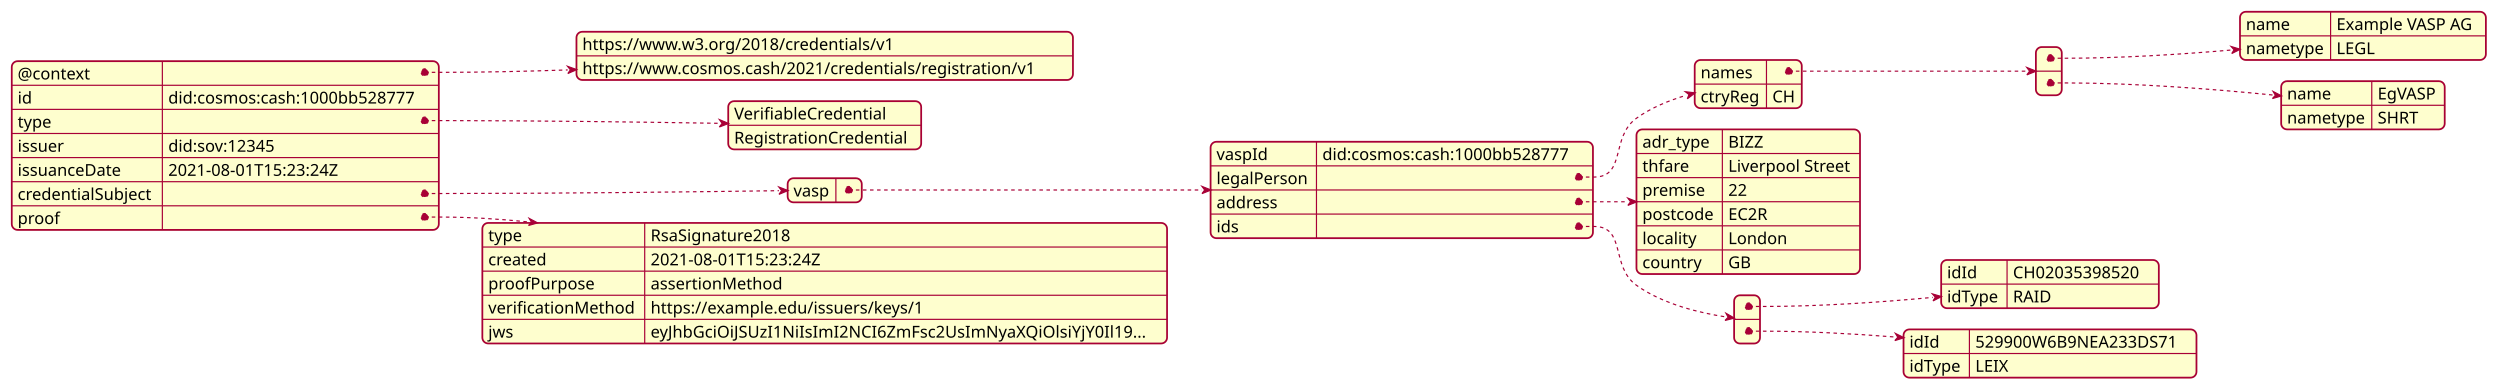
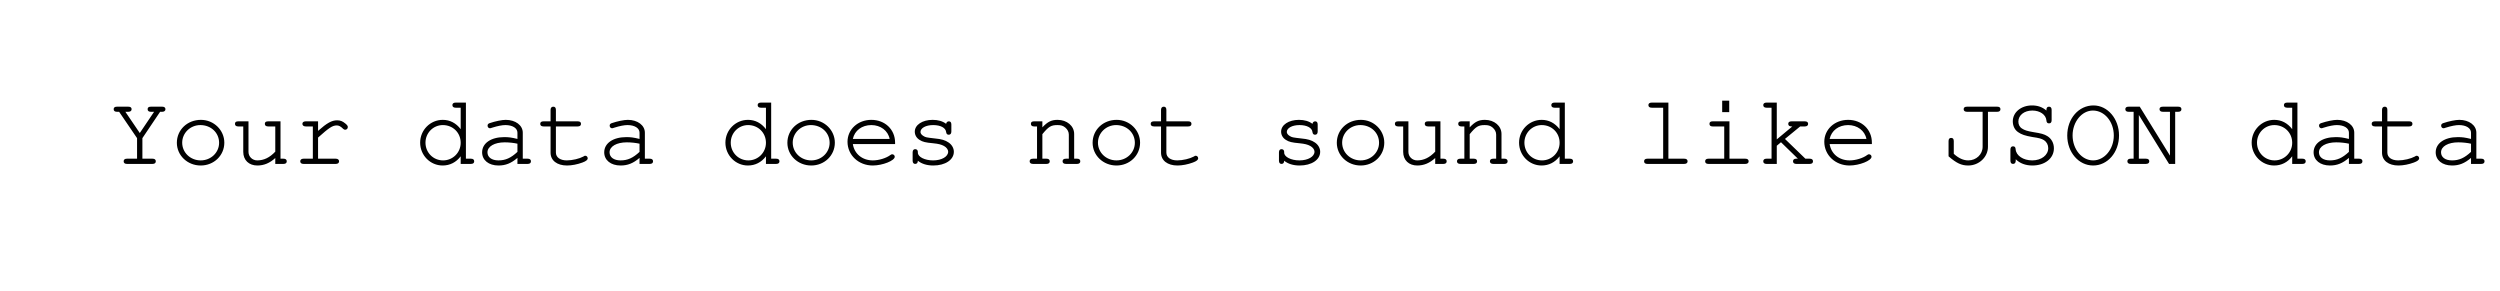
- <svg xmlns="http://www.w3.org/2000/svg" contentScriptType="application/ecmascript" contentStyleType="text/css" height="332px" preserveAspectRatio="none" style="width:2125px;height:332px;background:#FFFFFF;" version="1.1" viewBox="0 0 2125 332" width="2125px" zoomAndPan="magnify">
+ <svg xmlns="http://www.w3.org/2000/svg" contentScriptType="application/ecmascript" contentStyleType="text/css" height="40px" preserveAspectRatio="none" style="width:344px;height:40px;background:#FFFFFF;" version="1.1" viewBox="0 0 344 40" width="344px" zoomAndPan="magnify">
  <defs />
  <g>
-     <rect fill="#FEFECE" height="143.418" rx="5" ry="5" style="stroke:#FEFECE;stroke-width:1.5;" width="363" x="10" y="52" />
-     <text fill="#000000" font-family="sans-serif" font-size="14" lengthAdjust="spacing" textLength="64" x="15" y="67.535">@context</text>
-     <text fill="#000000" font-family="sans-serif" font-size="14" lengthAdjust="spacing" textLength="0" x="155" y="67.535" />
-     <line style="stroke:#A80036;stroke-width:1.0;" x1="138" x2="138" y1="52" y2="72.488" />
-     <line style="stroke:#A80036;stroke-width:1.0;" x1="10" x2="373" y1="72.488" y2="72.488" />
-     <text fill="#000000" font-family="sans-serif" font-size="14" lengthAdjust="spacing" textLength="13" x="15" y="88.023">id</text>
-     <text fill="#000000" font-family="sans-serif" font-size="14" lengthAdjust="spacing" textLength="225" x="143" y="88.023">did:cosmos:cash:1000bb528777</text>
-     <line style="stroke:#A80036;stroke-width:1.0;" x1="138" x2="138" y1="72.488" y2="92.977" />
-     <line style="stroke:#A80036;stroke-width:1.0;" x1="10" x2="373" y1="92.977" y2="92.977" />
-     <text fill="#000000" font-family="sans-serif" font-size="14" lengthAdjust="spacing" textLength="29" x="15" y="108.512">type</text>
-     <text fill="#000000" font-family="sans-serif" font-size="14" lengthAdjust="spacing" textLength="0" x="155" y="108.512" />
-     <line style="stroke:#A80036;stroke-width:1.0;" x1="138" x2="138" y1="92.977" y2="113.465" />
-     <line style="stroke:#A80036;stroke-width:1.0;" x1="10" x2="373" y1="113.465" y2="113.465" />
-     <text fill="#000000" font-family="sans-serif" font-size="14" lengthAdjust="spacing" textLength="41" x="15" y="129">issuer</text>
-     <text fill="#000000" font-family="sans-serif" font-size="14" lengthAdjust="spacing" textLength="98" x="143" y="129">did:sov:12345</text>
-     <line style="stroke:#A80036;stroke-width:1.0;" x1="138" x2="138" y1="113.465" y2="133.953" />
-     <line style="stroke:#A80036;stroke-width:1.0;" x1="10" x2="373" y1="133.953" y2="133.953" />
-     <text fill="#000000" font-family="sans-serif" font-size="14" lengthAdjust="spacing" textLength="90" x="15" y="149.488">issuanceDate</text>
-     <text fill="#000000" font-family="sans-serif" font-size="14" lengthAdjust="spacing" textLength="167" x="143" y="149.488">2021-08-01T15:23:24Z</text>
-     <line style="stroke:#A80036;stroke-width:1.0;" x1="138" x2="138" y1="133.953" y2="154.441" />
-     <line style="stroke:#A80036;stroke-width:1.0;" x1="10" x2="373" y1="154.441" y2="154.441" />
-     <text fill="#000000" font-family="sans-serif" font-size="14" lengthAdjust="spacing" textLength="118" x="15" y="169.977">credentialSubject</text>
-     <text fill="#000000" font-family="sans-serif" font-size="14" lengthAdjust="spacing" textLength="0" x="155" y="169.977" />
-     <line style="stroke:#A80036;stroke-width:1.0;" x1="138" x2="138" y1="154.441" y2="174.93" />
-     <line style="stroke:#A80036;stroke-width:1.0;" x1="10" x2="373" y1="174.93" y2="174.93" />
-     <text fill="#000000" font-family="sans-serif" font-size="14" lengthAdjust="spacing" textLength="38" x="15" y="190.465">proof</text>
-     <text fill="#000000" font-family="sans-serif" font-size="14" lengthAdjust="spacing" textLength="0" x="155" y="190.465" />
-     <line style="stroke:#A80036;stroke-width:1.0;" x1="138" x2="138" y1="174.93" y2="195.418" />
-     <rect fill="none" height="143.418" rx="5" ry="5" style="stroke:#A80036;stroke-width:1.5;" width="363" x="10" y="52" />
-     <rect fill="#FEFECE" height="40.977" rx="5" ry="5" style="stroke:#FEFECE;stroke-width:1.5;" width="422" x="490" y="27" />
-     <text fill="#000000" font-family="sans-serif" font-size="14" lengthAdjust="spacing" textLength="286" x="495" y="42.535">https://www.w3.org/2018/credentials/v1</text>
-     <line style="stroke:#A80036;stroke-width:1.0;" x1="490" x2="912" y1="47.488" y2="47.488" />
-     <text fill="#000000" font-family="sans-serif" font-size="14" lengthAdjust="spacing" textLength="412" x="495" y="63.023">https://www.cosmos.cash/2021/credentials/registration/v1</text>
-     <rect fill="none" height="40.977" rx="5" ry="5" style="stroke:#A80036;stroke-width:1.5;" width="422" x="490" y="27" />
-     <rect fill="#FEFECE" height="40.977" rx="5" ry="5" style="stroke:#FEFECE;stroke-width:1.5;" width="164" x="619" y="86" />
-     <text fill="#000000" font-family="sans-serif" font-size="14" lengthAdjust="spacing" textLength="136" x="624" y="101.535">VerifiableCredential</text>
-     <line style="stroke:#A80036;stroke-width:1.0;" x1="619" x2="783" y1="106.488" y2="106.488" />
-     <text fill="#000000" font-family="sans-serif" font-size="14" lengthAdjust="spacing" textLength="154" x="624" y="122.023">RegistrationCredential</text>
-     <rect fill="none" height="40.977" rx="5" ry="5" style="stroke:#A80036;stroke-width:1.5;" width="164" x="619" y="86" />
-     <rect fill="#FEFECE" height="20.488" rx="5" ry="5" style="stroke:#FEFECE;stroke-width:1.5;" width="63" x="669.5" y="151.5" />
-     <text fill="#000000" font-family="sans-serif" font-size="14" lengthAdjust="spacing" textLength="31" x="674.5" y="167.035">vasp</text>
-     <text fill="#000000" font-family="sans-serif" font-size="14" lengthAdjust="spacing" textLength="0" x="727.5" y="167.035" />
-     <line style="stroke:#A80036;stroke-width:1.0;" x1="710.5" x2="710.5" y1="151.5" y2="171.988" />
-     <rect fill="none" height="20.488" rx="5" ry="5" style="stroke:#A80036;stroke-width:1.5;" width="63" x="669.5" y="151.5" />
-     <rect fill="#FEFECE" height="81.953" rx="5" ry="5" style="stroke:#FEFECE;stroke-width:1.5;" width="325" x="1029" y="120.5" />
-     <text fill="#000000" font-family="sans-serif" font-size="14" lengthAdjust="spacing" textLength="44" x="1034" y="136.035">vaspId</text>
-     <text fill="#000000" font-family="sans-serif" font-size="14" lengthAdjust="spacing" textLength="225" x="1124" y="136.035">did:cosmos:cash:1000bb528777</text>
-     <line style="stroke:#A80036;stroke-width:1.0;" x1="1119" x2="1119" y1="120.5" y2="140.988" />
-     <line style="stroke:#A80036;stroke-width:1.0;" x1="1029" x2="1354" y1="140.988" y2="140.988" />
-     <text fill="#000000" font-family="sans-serif" font-size="14" lengthAdjust="spacing" textLength="80" x="1034" y="156.523">legalPerson</text>
-     <text fill="#000000" font-family="sans-serif" font-size="14" lengthAdjust="spacing" textLength="0" x="1136" y="156.523" />
-     <line style="stroke:#A80036;stroke-width:1.0;" x1="1119" x2="1119" y1="140.988" y2="161.477" />
-     <line style="stroke:#A80036;stroke-width:1.0;" x1="1029" x2="1354" y1="161.477" y2="161.477" />
-     <text fill="#000000" font-family="sans-serif" font-size="14" lengthAdjust="spacing" textLength="54" x="1034" y="177.012">address</text>
-     <text fill="#000000" font-family="sans-serif" font-size="14" lengthAdjust="spacing" textLength="0" x="1136" y="177.012" />
-     <line style="stroke:#A80036;stroke-width:1.0;" x1="1119" x2="1119" y1="161.477" y2="181.965" />
-     <line style="stroke:#A80036;stroke-width:1.0;" x1="1029" x2="1354" y1="181.965" y2="181.965" />
-     <text fill="#000000" font-family="sans-serif" font-size="14" lengthAdjust="spacing" textLength="20" x="1034" y="197.5">ids</text>
-     <text fill="#000000" font-family="sans-serif" font-size="14" lengthAdjust="spacing" textLength="0" x="1136" y="197.5" />
-     <line style="stroke:#A80036;stroke-width:1.0;" x1="1119" x2="1119" y1="181.965" y2="202.453" />
-     <rect fill="none" height="81.953" rx="5" ry="5" style="stroke:#A80036;stroke-width:1.5;" width="325" x="1029" y="120.5" />
-     <rect fill="#FEFECE" height="40.977" rx="5" ry="5" style="stroke:#FEFECE;stroke-width:1.5;" width="91" x="1440.5" y="51" />
-     <text fill="#000000" font-family="sans-serif" font-size="14" lengthAdjust="spacing" textLength="45" x="1445.5" y="66.535">names</text>
-     <text fill="#000000" font-family="sans-serif" font-size="14" lengthAdjust="spacing" textLength="0" x="1518.5" y="66.535" />
-     <line style="stroke:#A80036;stroke-width:1.0;" x1="1501.5" x2="1501.5" y1="51" y2="71.488" />
-     <line style="stroke:#A80036;stroke-width:1.0;" x1="1440.5" x2="1531.5" y1="71.488" y2="71.488" />
-     <text fill="#000000" font-family="sans-serif" font-size="14" lengthAdjust="spacing" textLength="51" x="1445.5" y="87.023">ctryReg</text>
-     <text fill="#000000" font-family="sans-serif" font-size="14" lengthAdjust="spacing" textLength="20" x="1506.5" y="87.023">CH</text>
-     <line style="stroke:#A80036;stroke-width:1.0;" x1="1501.5" x2="1501.5" y1="71.488" y2="91.977" />
-     <rect fill="none" height="40.977" rx="5" ry="5" style="stroke:#A80036;stroke-width:1.5;" width="91" x="1440.5" y="51" />
-     <rect fill="#FEFECE" height="40.977" rx="5" ry="5" style="stroke:#FEFECE;stroke-width:1.5;" width="22" x="1730.5" y="40" />
-     <text fill="#000000" font-family="sans-serif" font-size="14" lengthAdjust="spacing" textLength="0" x="1747.5" y="55.535" />
-     <line style="stroke:#A80036;stroke-width:1.0;" x1="1730.5" x2="1752.5" y1="60.488" y2="60.488" />
-     <text fill="#000000" font-family="sans-serif" font-size="14" lengthAdjust="spacing" textLength="0" x="1747.5" y="76.023" />
-     <rect fill="none" height="40.977" rx="5" ry="5" style="stroke:#A80036;stroke-width:1.5;" width="22" x="1730.5" y="40" />
-     <rect fill="#FEFECE" height="40.977" rx="5" ry="5" style="stroke:#FEFECE;stroke-width:1.5;" width="209" x="1904" y="10" />
-     <text fill="#000000" font-family="sans-serif" font-size="14" lengthAdjust="spacing" textLength="38" x="1909" y="25.535">name</text>
-     <text fill="#000000" font-family="sans-serif" font-size="14" lengthAdjust="spacing" textLength="122" x="1986" y="25.535">Example VASP AG</text>
-     <line style="stroke:#A80036;stroke-width:1.0;" x1="1981" x2="1981" y1="10" y2="30.488" />
-     <line style="stroke:#A80036;stroke-width:1.0;" x1="1904" x2="2113" y1="30.488" y2="30.488" />
-     <text fill="#000000" font-family="sans-serif" font-size="14" lengthAdjust="spacing" textLength="67" x="1909" y="46.023">nametype</text>
-     <text fill="#000000" font-family="sans-serif" font-size="14" lengthAdjust="spacing" textLength="32" x="1986" y="46.023">LEGL</text>
-     <line style="stroke:#A80036;stroke-width:1.0;" x1="1981" x2="1981" y1="30.488" y2="50.977" />
-     <rect fill="none" height="40.977" rx="5" ry="5" style="stroke:#A80036;stroke-width:1.5;" width="209" x="1904" y="10" />
-     <rect fill="#FEFECE" height="40.977" rx="5" ry="5" style="stroke:#FEFECE;stroke-width:1.5;" width="139" x="1939" y="69" />
-     <text fill="#000000" font-family="sans-serif" font-size="14" lengthAdjust="spacing" textLength="38" x="1944" y="84.535">name</text>
-     <text fill="#000000" font-family="sans-serif" font-size="14" lengthAdjust="spacing" textLength="52" x="2021" y="84.535">EgVASP</text>
-     <line style="stroke:#A80036;stroke-width:1.0;" x1="2016" x2="2016" y1="69" y2="89.488" />
-     <line style="stroke:#A80036;stroke-width:1.0;" x1="1939" x2="2078" y1="89.488" y2="89.488" />
-     <text fill="#000000" font-family="sans-serif" font-size="14" lengthAdjust="spacing" textLength="67" x="1944" y="105.023">nametype</text>
-     <text fill="#000000" font-family="sans-serif" font-size="14" lengthAdjust="spacing" textLength="36" x="2021" y="105.023">SHRT</text>
-     <line style="stroke:#A80036;stroke-width:1.0;" x1="2016" x2="2016" y1="89.488" y2="109.977" />
-     <rect fill="none" height="40.977" rx="5" ry="5" style="stroke:#A80036;stroke-width:1.5;" width="139" x="1939" y="69" />
-     <rect fill="#FEFECE" height="122.93" rx="5" ry="5" style="stroke:#FEFECE;stroke-width:1.5;" width="190" x="1391" y="110" />
-     <text fill="#000000" font-family="sans-serif" font-size="14" lengthAdjust="spacing" textLength="59" x="1396" y="125.535">adr_type</text>
-     <text fill="#000000" font-family="sans-serif" font-size="14" lengthAdjust="spacing" textLength="28" x="1469" y="125.535">BIZZ</text>
-     <line style="stroke:#A80036;stroke-width:1.0;" x1="1464" x2="1464" y1="110" y2="130.488" />
-     <line style="stroke:#A80036;stroke-width:1.0;" x1="1391" x2="1581" y1="130.488" y2="130.488" />
-     <text fill="#000000" font-family="sans-serif" font-size="14" lengthAdjust="spacing" textLength="41" x="1396" y="146.023">thfare</text>
-     <text fill="#000000" font-family="sans-serif" font-size="14" lengthAdjust="spacing" textLength="107" x="1469" y="146.023">Liverpool Street</text>
-     <line style="stroke:#A80036;stroke-width:1.0;" x1="1464" x2="1464" y1="130.488" y2="150.977" />
-     <line style="stroke:#A80036;stroke-width:1.0;" x1="1391" x2="1581" y1="150.977" y2="150.977" />
-     <text fill="#000000" font-family="sans-serif" font-size="14" lengthAdjust="spacing" textLength="55" x="1396" y="166.512">premise</text>
-     <text fill="#000000" font-family="sans-serif" font-size="14" lengthAdjust="spacing" textLength="18" x="1469" y="166.512">22</text>
-     <line style="stroke:#A80036;stroke-width:1.0;" x1="1464" x2="1464" y1="150.977" y2="171.465" />
-     <line style="stroke:#A80036;stroke-width:1.0;" x1="1391" x2="1581" y1="171.465" y2="171.465" />
-     <text fill="#000000" font-family="sans-serif" font-size="14" lengthAdjust="spacing" textLength="63" x="1396" y="187">postcode</text>
-     <text fill="#000000" font-family="sans-serif" font-size="14" lengthAdjust="spacing" textLength="36" x="1469" y="187">EC2R</text>
-     <line style="stroke:#A80036;stroke-width:1.0;" x1="1464" x2="1464" y1="171.465" y2="191.953" />
-     <line style="stroke:#A80036;stroke-width:1.0;" x1="1391" x2="1581" y1="191.953" y2="191.953" />
-     <text fill="#000000" font-family="sans-serif" font-size="14" lengthAdjust="spacing" textLength="48" x="1396" y="207.488">locality</text>
-     <text fill="#000000" font-family="sans-serif" font-size="14" lengthAdjust="spacing" textLength="52" x="1469" y="207.488">London</text>
-     <line style="stroke:#A80036;stroke-width:1.0;" x1="1464" x2="1464" y1="191.953" y2="212.441" />
-     <line style="stroke:#A80036;stroke-width:1.0;" x1="1391" x2="1581" y1="212.441" y2="212.441" />
-     <text fill="#000000" font-family="sans-serif" font-size="14" lengthAdjust="spacing" textLength="52" x="1396" y="227.977">country</text>
-     <text fill="#000000" font-family="sans-serif" font-size="14" lengthAdjust="spacing" textLength="18" x="1469" y="227.977">GB</text>
-     <line style="stroke:#A80036;stroke-width:1.0;" x1="1464" x2="1464" y1="212.441" y2="232.93" />
-     <rect fill="none" height="122.93" rx="5" ry="5" style="stroke:#A80036;stroke-width:1.5;" width="190" x="1391" y="110" />
-     <rect fill="#FEFECE" height="40.977" rx="5" ry="5" style="stroke:#FEFECE;stroke-width:1.5;" width="22" x="1474" y="251" />
-     <text fill="#000000" font-family="sans-serif" font-size="14" lengthAdjust="spacing" textLength="0" x="1491" y="266.535" />
-     <line style="stroke:#A80036;stroke-width:1.0;" x1="1474" x2="1496" y1="271.488" y2="271.488" />
-     <text fill="#000000" font-family="sans-serif" font-size="14" lengthAdjust="spacing" textLength="0" x="1491" y="287.023" />
-     <rect fill="none" height="40.977" rx="5" ry="5" style="stroke:#A80036;stroke-width:1.5;" width="22" x="1474" y="251" />
-     <rect fill="#FEFECE" height="40.977" rx="5" ry="5" style="stroke:#FEFECE;stroke-width:1.5;" width="185" x="1650" y="221" />
-     <text fill="#000000" font-family="sans-serif" font-size="14" lengthAdjust="spacing" textLength="26" x="1655" y="236.535">idId</text>
-     <text fill="#000000" font-family="sans-serif" font-size="14" lengthAdjust="spacing" textLength="119" x="1711" y="236.535">CH02035398520</text>
-     <line style="stroke:#A80036;stroke-width:1.0;" x1="1706" x2="1706" y1="221" y2="241.488" />
-     <line style="stroke:#A80036;stroke-width:1.0;" x1="1650" x2="1835" y1="241.488" y2="241.488" />
-     <text fill="#000000" font-family="sans-serif" font-size="14" lengthAdjust="spacing" textLength="46" x="1655" y="257.023">idType</text>
-     <text fill="#000000" font-family="sans-serif" font-size="14" lengthAdjust="spacing" textLength="33" x="1711" y="257.023">RAID</text>
-     <line style="stroke:#A80036;stroke-width:1.0;" x1="1706" x2="1706" y1="241.488" y2="261.977" />
-     <rect fill="none" height="40.977" rx="5" ry="5" style="stroke:#A80036;stroke-width:1.5;" width="185" x="1650" y="221" />
-     <rect fill="#FEFECE" height="40.977" rx="5" ry="5" style="stroke:#FEFECE;stroke-width:1.5;" width="249" x="1618" y="280" />
-     <text fill="#000000" font-family="sans-serif" font-size="14" lengthAdjust="spacing" textLength="26" x="1623" y="295.535">idId</text>
-     <text fill="#000000" font-family="sans-serif" font-size="14" lengthAdjust="spacing" textLength="183" x="1679" y="295.535">529900W6B9NEA233DS71</text>
-     <line style="stroke:#A80036;stroke-width:1.0;" x1="1674" x2="1674" y1="280" y2="300.488" />
-     <line style="stroke:#A80036;stroke-width:1.0;" x1="1618" x2="1867" y1="300.488" y2="300.488" />
-     <text fill="#000000" font-family="sans-serif" font-size="14" lengthAdjust="spacing" textLength="46" x="1623" y="316.023">idType</text>
-     <text fill="#000000" font-family="sans-serif" font-size="14" lengthAdjust="spacing" textLength="28" x="1679" y="316.023">LEIX</text>
-     <line style="stroke:#A80036;stroke-width:1.0;" x1="1674" x2="1674" y1="300.488" y2="320.977" />
-     <rect fill="none" height="40.977" rx="5" ry="5" style="stroke:#A80036;stroke-width:1.5;" width="249" x="1618" y="280" />
-     <rect fill="#FEFECE" height="102.441" rx="5" ry="5" style="stroke:#FEFECE;stroke-width:1.5;" width="582" x="410" y="189.5" />
-     <text fill="#000000" font-family="sans-serif" font-size="14" lengthAdjust="spacing" textLength="29" x="415" y="205.035">type</text>
-     <text fill="#000000" font-family="sans-serif" font-size="14" lengthAdjust="spacing" textLength="126" x="553" y="205.035">RsaSignature2018</text>
-     <line style="stroke:#A80036;stroke-width:1.0;" x1="548" x2="548" y1="189.5" y2="209.988" />
-     <line style="stroke:#A80036;stroke-width:1.0;" x1="410" x2="992" y1="209.988" y2="209.988" />
-     <text fill="#000000" font-family="sans-serif" font-size="14" lengthAdjust="spacing" textLength="51" x="415" y="225.523">created</text>
-     <text fill="#000000" font-family="sans-serif" font-size="14" lengthAdjust="spacing" textLength="167" x="553" y="225.523">2021-08-01T15:23:24Z</text>
-     <line style="stroke:#A80036;stroke-width:1.0;" x1="548" x2="548" y1="209.988" y2="230.477" />
-     <line style="stroke:#A80036;stroke-width:1.0;" x1="410" x2="992" y1="230.477" y2="230.477" />
-     <text fill="#000000" font-family="sans-serif" font-size="14" lengthAdjust="spacing" textLength="94" x="415" y="246.012">proofPurpose</text>
-     <text fill="#000000" font-family="sans-serif" font-size="14" lengthAdjust="spacing" textLength="115" x="553" y="246.012">assertionMethod</text>
-     <line style="stroke:#A80036;stroke-width:1.0;" x1="548" x2="548" y1="230.477" y2="250.965" />
-     <line style="stroke:#A80036;stroke-width:1.0;" x1="410" x2="992" y1="250.965" y2="250.965" />
-     <text fill="#000000" font-family="sans-serif" font-size="14" lengthAdjust="spacing" textLength="128" x="415" y="266.5">verificationMethod</text>
-     <text fill="#000000" font-family="sans-serif" font-size="14" lengthAdjust="spacing" textLength="250" x="553" y="266.5">https://example.edu/issuers/keys/1</text>
-     <line style="stroke:#A80036;stroke-width:1.0;" x1="548" x2="548" y1="250.965" y2="271.453" />
-     <line style="stroke:#A80036;stroke-width:1.0;" x1="410" x2="992" y1="271.453" y2="271.453" />
-     <text fill="#000000" font-family="sans-serif" font-size="14" lengthAdjust="spacing" textLength="22" x="415" y="286.988">jws</text>
-     <text fill="#000000" font-family="sans-serif" font-size="14" lengthAdjust="spacing" textLength="434" x="553" y="286.988">eyJhbGciOiJSUzI1NiIsImI2NCI6ZmFsc2UsImNyaXQiOlsiYjY0Il19...</text>
-     <line style="stroke:#A80036;stroke-width:1.0;" x1="548" x2="548" y1="271.453" y2="291.941" />
-     <rect fill="none" height="102.441" rx="5" ry="5" style="stroke:#A80036;stroke-width:1.5;" width="582" x="410" y="189.5" />
-     <path d="M361,61.5 L374,61.5 C409.092,61.5 446.285,60.683 482.517,59.443 " fill="none" style="stroke:#A80036;stroke-width:1.0;stroke-dasharray:3.0,3.0;" />
-     <path d="M482.625,62.529 L484.832,59.362 L482.409,56.357 L490.233,59.172 L482.625,62.529 " fill="#A80036" style="stroke:#A80036;stroke-width:1.0;" />
-     <ellipse cx="361" cy="61.5" fill="#A80036" rx="3" ry="3" style="stroke:#A80036;stroke-width:1.0;stroke-dasharray:3.0,3.0;" />
-     <path d="M361,102.5 L374,102.5 C454.349,102.5 545.812,103.726 611.452,104.821 " fill="none" style="stroke:#A80036;stroke-width:1.0;stroke-dasharray:3.0,3.0;" />
-     <path d="M611.399,107.971 L613.814,104.861 L611.505,101.671 L619.326,104.954 L611.399,107.971 " fill="#A80036" style="stroke:#A80036;stroke-width:1.0;" />
-     <ellipse cx="361" cy="102.5" fill="#A80036" rx="3" ry="3" style="stroke:#A80036;stroke-width:1.0;stroke-dasharray:3.0,3.0;" />
-     <path d="M1743,49.5 L1756,49.5 C1802.141,49.5 1852.899,46.294 1896.695,42.515 " fill="none" style="stroke:#A80036;stroke-width:1.0;stroke-dasharray:3.0,3.0;" />
-     <path d="M1896.96,45.527 L1898.954,42.317 L1896.431,39.504 L1904.224,41.854 L1896.96,45.527 " fill="#A80036" style="stroke:#A80036;stroke-width:1.0;" />
-     <ellipse cx="1743" cy="49.5" fill="#A80036" rx="3" ry="3" style="stroke:#A80036;stroke-width:1.0;stroke-dasharray:3.0,3.0;" />
-     <path d="M1743,70.5 L1756,70.5 C1815.155,70.5 1881.9,75.77 1931.832,80.76 " fill="none" style="stroke:#A80036;stroke-width:1.0;stroke-dasharray:3.0,3.0;" />
-     <path d="M1931.526,83.781 L1934.098,80.989 L1932.138,77.738 L1939.386,81.525 L1931.526,83.781 " fill="#A80036" style="stroke:#A80036;stroke-width:1.0;" />
-     <ellipse cx="1743" cy="70.5" fill="#A80036" rx="3" ry="3" style="stroke:#A80036;stroke-width:1.0;stroke-dasharray:3.0,3.0;" />
-     <path d="M1520.5,60.5 L1533.5,60.5 C1603.204,60.5 1686.015,60.5 1722.776,60.5 " fill="none" style="stroke:#A80036;stroke-width:1.0;stroke-dasharray:3.0,3.0;" />
-     <path d="M1722.776,63.669 L1725.153,60.5 L1722.776,57.331 L1730.699,60.5 L1722.776,63.669 " fill="#A80036" style="stroke:#A80036;stroke-width:1.0;" />
-     <ellipse cx="1520.5" cy="60.5" fill="#A80036" rx="3" ry="3" style="stroke:#A80036;stroke-width:1.0;stroke-dasharray:3.0,3.0;" />
-     <path d="M1342,150.5 L1355,150.5 C1382.383,150.5 1368.75,116.461 1391,100.5 C1403.468,91.556 1418.755,85.322 1433.371,80.996 " fill="none" style="stroke:#A80036;stroke-width:1.0;stroke-dasharray:3.0,3.0;" />
-     <path d="M1434.208,84.021 L1435.64,80.368 L1432.534,77.971 L1440.934,78.903 L1434.208,84.021 " fill="#A80036" style="stroke:#A80036;stroke-width:1.0;" />
-     <ellipse cx="1342" cy="150.5" fill="#A80036" rx="3" ry="3" style="stroke:#A80036;stroke-width:1.0;stroke-dasharray:3.0,3.0;" />
-     <path d="M1342,171.5 L1355,171.5 C1364.296,171.5 1373.965,171.5 1383.648,171.5 " fill="none" style="stroke:#A80036;stroke-width:1.0;stroke-dasharray:3.0,3.0;" />
-     <path d="M1383.648,174.605 L1385.976,171.5 L1383.648,168.395 L1391.409,171.5 L1383.648,174.605 " fill="#A80036" style="stroke:#A80036;stroke-width:1.0;" />
-     <ellipse cx="1342" cy="171.5" fill="#A80036" rx="3" ry="3" style="stroke:#A80036;stroke-width:1.0;stroke-dasharray:3.0,3.0;" />
-     <path d="M1486.5,260.5 L1499.5,260.5 C1546.706,260.5 1598.923,256.877 1642.774,252.796 " fill="none" style="stroke:#A80036;stroke-width:1.0;stroke-dasharray:3.0,3.0;" />
-     <path d="M1643.059,255.805 L1645.032,252.582 L1642.489,249.786 L1650.299,252.083 L1643.059,255.805 " fill="#A80036" style="stroke:#A80036;stroke-width:1.0;" />
-     <ellipse cx="1486.5" cy="260.5" fill="#A80036" rx="3" ry="3" style="stroke:#A80036;stroke-width:1.0;stroke-dasharray:3.0,3.0;" />
-     <path d="M1486.5,281.5 L1499.5,281.5 C1535.673,281.5 1574.788,283.627 1610.827,286.458 " fill="none" style="stroke:#A80036;stroke-width:1.0;stroke-dasharray:3.0,3.0;" />
-     <path d="M1610.582,289.515 L1613.12,286.642 L1611.073,283.401 L1618.469,287.072 L1610.582,289.515 " fill="#A80036" style="stroke:#A80036;stroke-width:1.0;" />
-     <ellipse cx="1486.5" cy="281.5" fill="#A80036" rx="3" ry="3" style="stroke:#A80036;stroke-width:1.0;stroke-dasharray:3.0,3.0;" />
-     <path d="M1342,192.5 L1355,192.5 C1382.383,192.5 1368.75,226.539 1391,242.5 C1413.919,258.94 1446.36,266.224 1466.65,269.332 " fill="none" style="stroke:#A80036;stroke-width:1.0;stroke-dasharray:3.0,3.0;" />
-     <path d="M1466.227,272.387 L1468.942,269.65 L1467.074,266.277 L1474.288,270.392 L1466.227,272.387 " fill="#A80036" style="stroke:#A80036;stroke-width:1.0;" />
-     <ellipse cx="1342" cy="192.5" fill="#A80036" rx="3" ry="3" style="stroke:#A80036;stroke-width:1.0;stroke-dasharray:3.0,3.0;" />
-     <path d="M721.5,161.5 L734.5,161.5 C829.51,161.5 935.644,161.5 1021.648,161.5 " fill="none" style="stroke:#A80036;stroke-width:1.0;stroke-dasharray:3.0,3.0;" />
-     <path d="M1021.648,164.593 L1023.967,161.5 L1021.648,158.407 L1029.379,161.5 L1021.648,164.593 " fill="#A80036" style="stroke:#A80036;stroke-width:1.0;" />
-     <ellipse cx="721.5" cy="161.5" fill="#A80036" rx="3" ry="3" style="stroke:#A80036;stroke-width:1.0;stroke-dasharray:3.0,3.0;" />
-     <path d="M361,164.5 L374,164.5 C478.161,164.5 601.006,162.954 662.05,162.082 " fill="none" style="stroke:#A80036;stroke-width:1.0;stroke-dasharray:3.0,3.0;" />
-     <path d="M662.096,165.219 L664.403,162.048 L662.005,158.946 L669.891,161.969 L662.096,165.219 " fill="#A80036" style="stroke:#A80036;stroke-width:1.0;" />
-     <ellipse cx="361" cy="164.5" fill="#A80036" rx="3" ry="3" style="stroke:#A80036;stroke-width:1.0;stroke-dasharray:3.0,3.0;" />
-     <path d="M361,184.5 L374,184.5 C398.602,184.5 424.099,186.064 449.504,188.668 " fill="none" style="stroke:#A80036;stroke-width:1.0;stroke-dasharray:3.0,3.0;" />
-     <path d="M449.183,191.676 L451.76,188.909 L449.824,185.66 L457.024,189.47 L449.183,191.676 " fill="#A80036" style="stroke:#A80036;stroke-width:1.0;" />
-     <ellipse cx="361" cy="184.5" fill="#A80036" rx="3" ry="3" style="stroke:#A80036;stroke-width:1.0;stroke-dasharray:3.0,3.0;" />
+     <text fill="#000000" font-family="Courier" font-size="14" lengthAdjust="spacing" textLength="312" x="15" y="22.555">Your data does not sound like JSON data</text>
  </g>
</svg>
